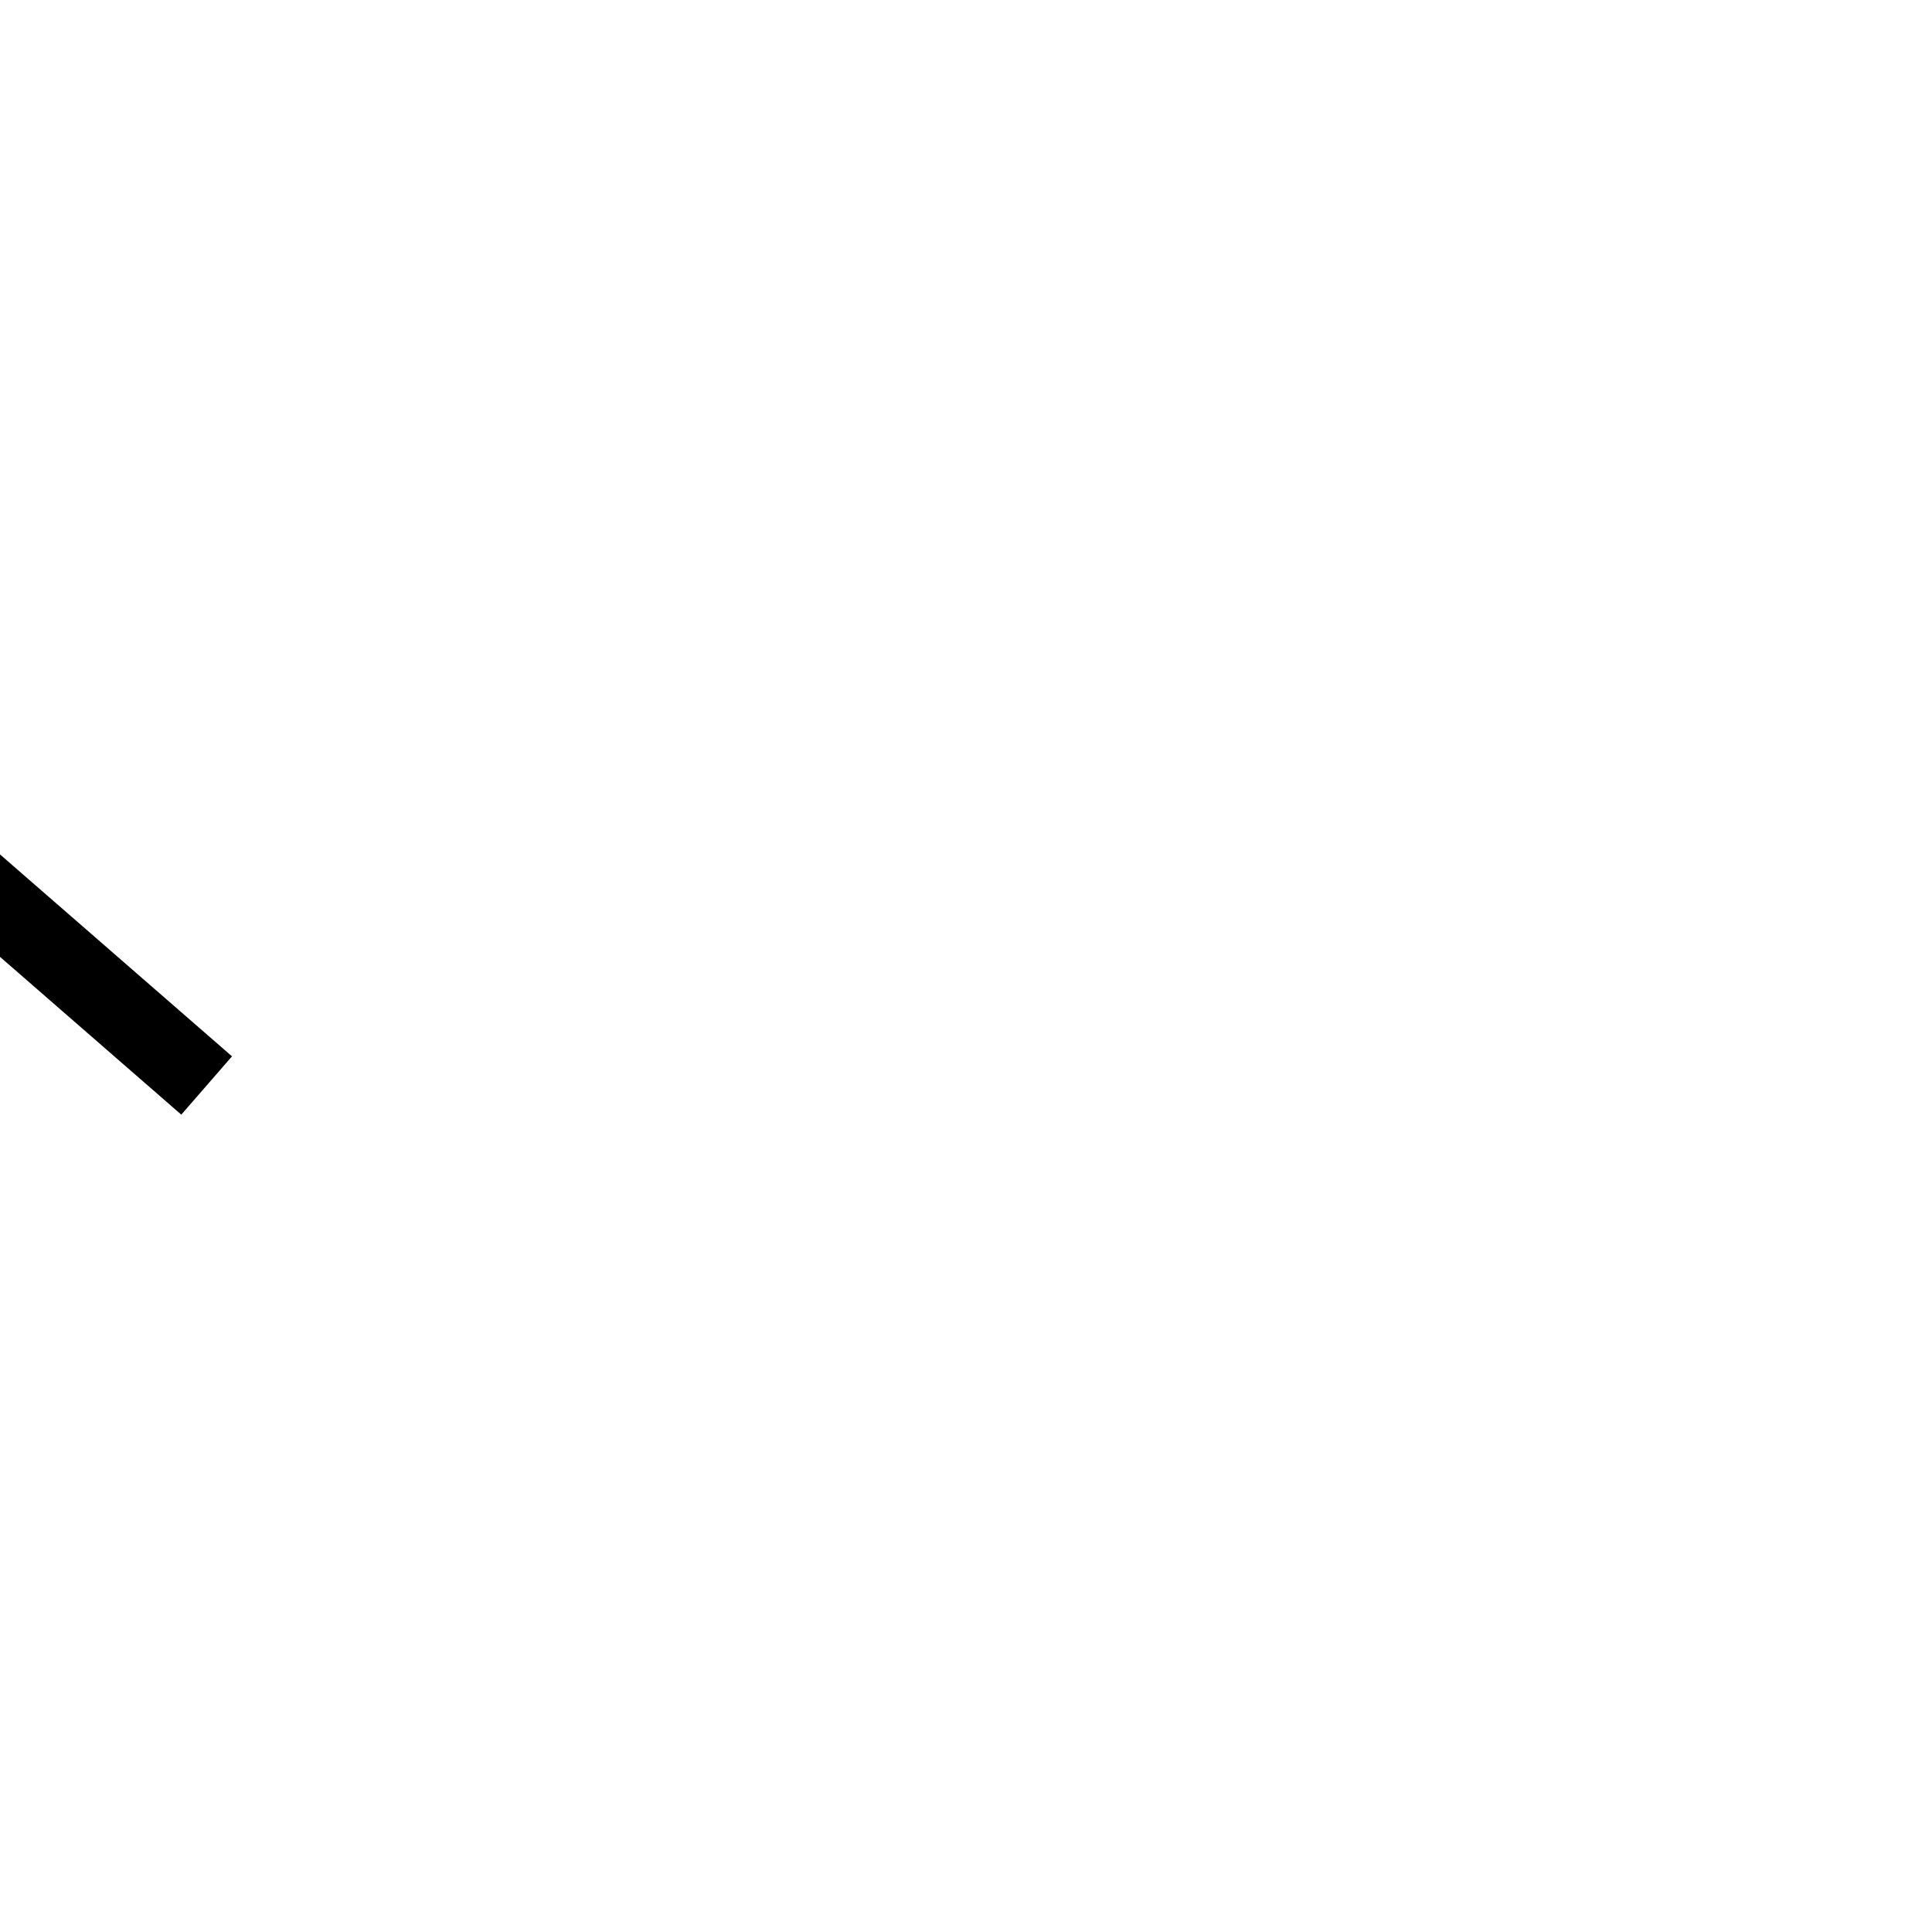
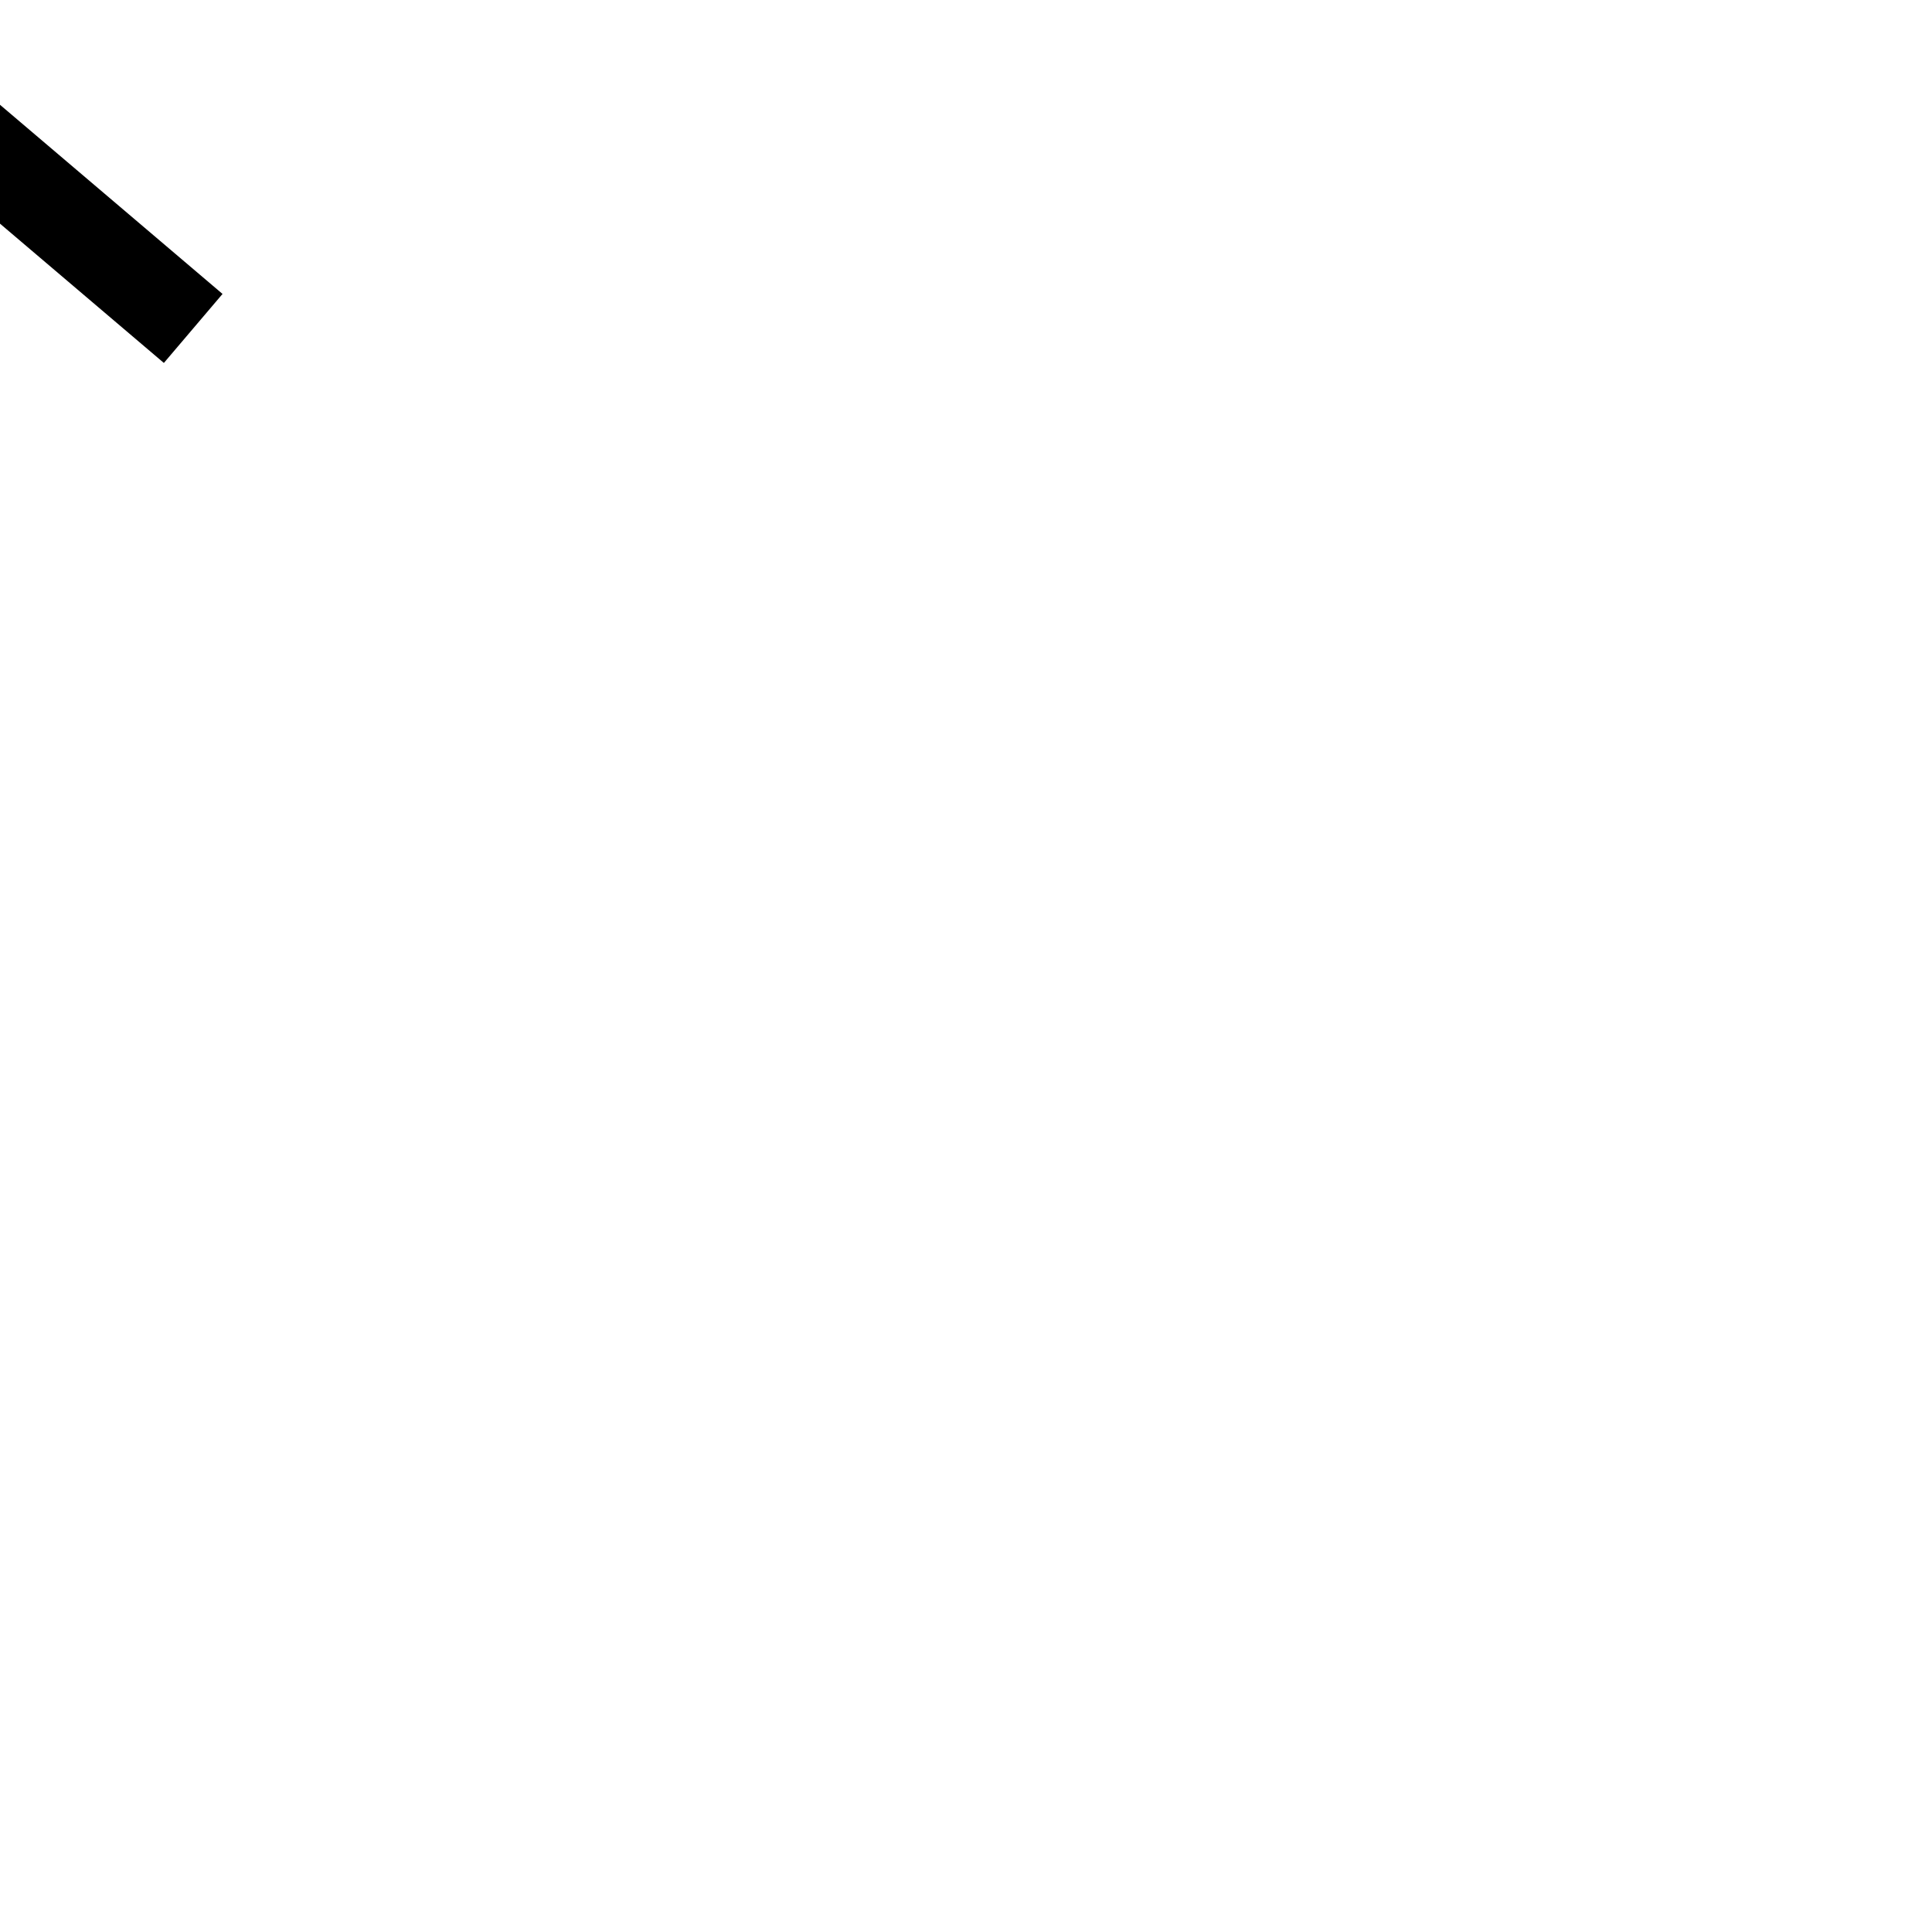
<svg xmlns="http://www.w3.org/2000/svg" width="100" height="100" viewBox="0 0 100 100" version="1.1" id="svg1035">
  <defs id="defs1032" />
  <g id="layer1">
-     <g id="path5173" transform="translate(1.336333,34.20338)">
-       <path style="color:#000000;fill:#000000;fill-opacity:0;stroke-width:4;stroke-linejoin:bevel;-inkscape-stroke:none" d="M -10,1.562 10,17.562" id="path5188" />
-     </g>
-     <g id="path5435">
-       <path style="color:#000000;fill:#000000;fill-opacity:0;stroke-width:4;stroke-linejoin:bevel;-inkscape-stroke:none" d="M -8.891,39.137 10.695,56.184" id="path5459" />
-       <path style="color:#000000;fill:#000000;stroke-linejoin:bevel;-inkscape-stroke:none" d="m -7.578,37.629 -2.627,3.016 19.588,17.049 2.625,-3.018 z" id="path5461" />
-     </g>
+     <path style="fill:#000000;stroke-width:4.688;stroke-linejoin:bevel;stroke-dasharray:none;stroke:#000000;stroke-opacity:1" d="M -10,0 10,17" id="path1675" />
  </g>
</svg>
